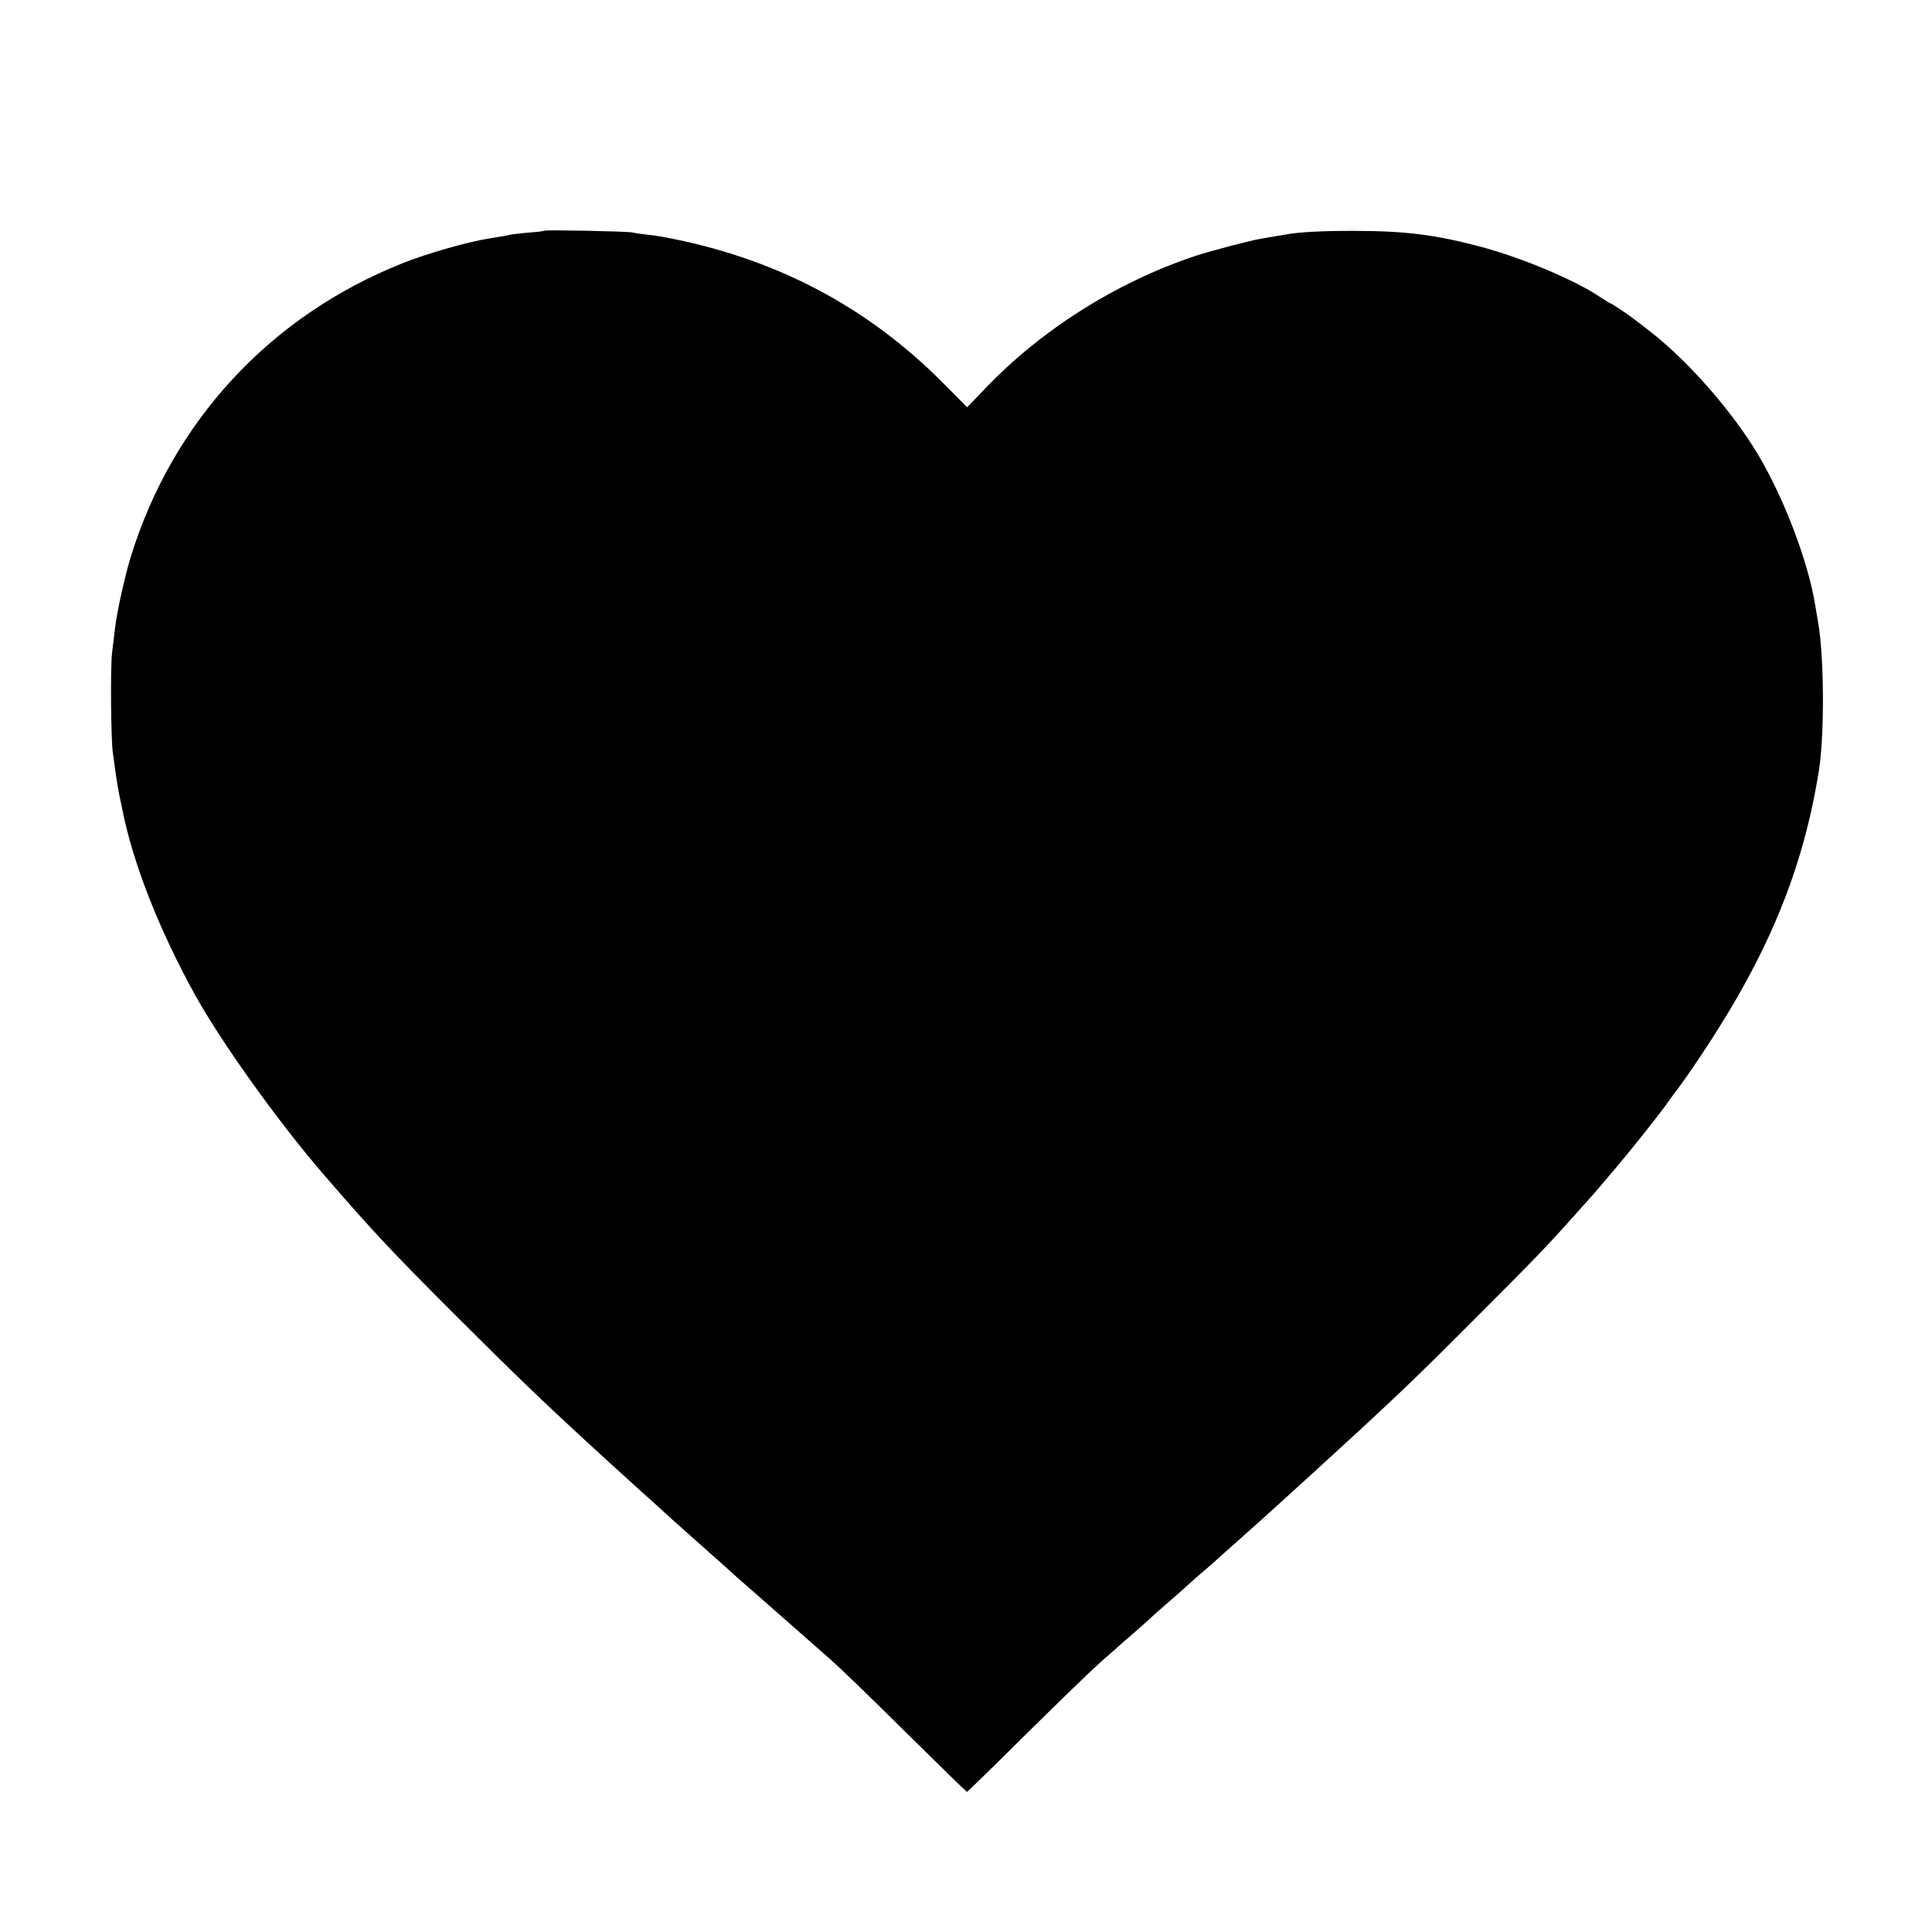
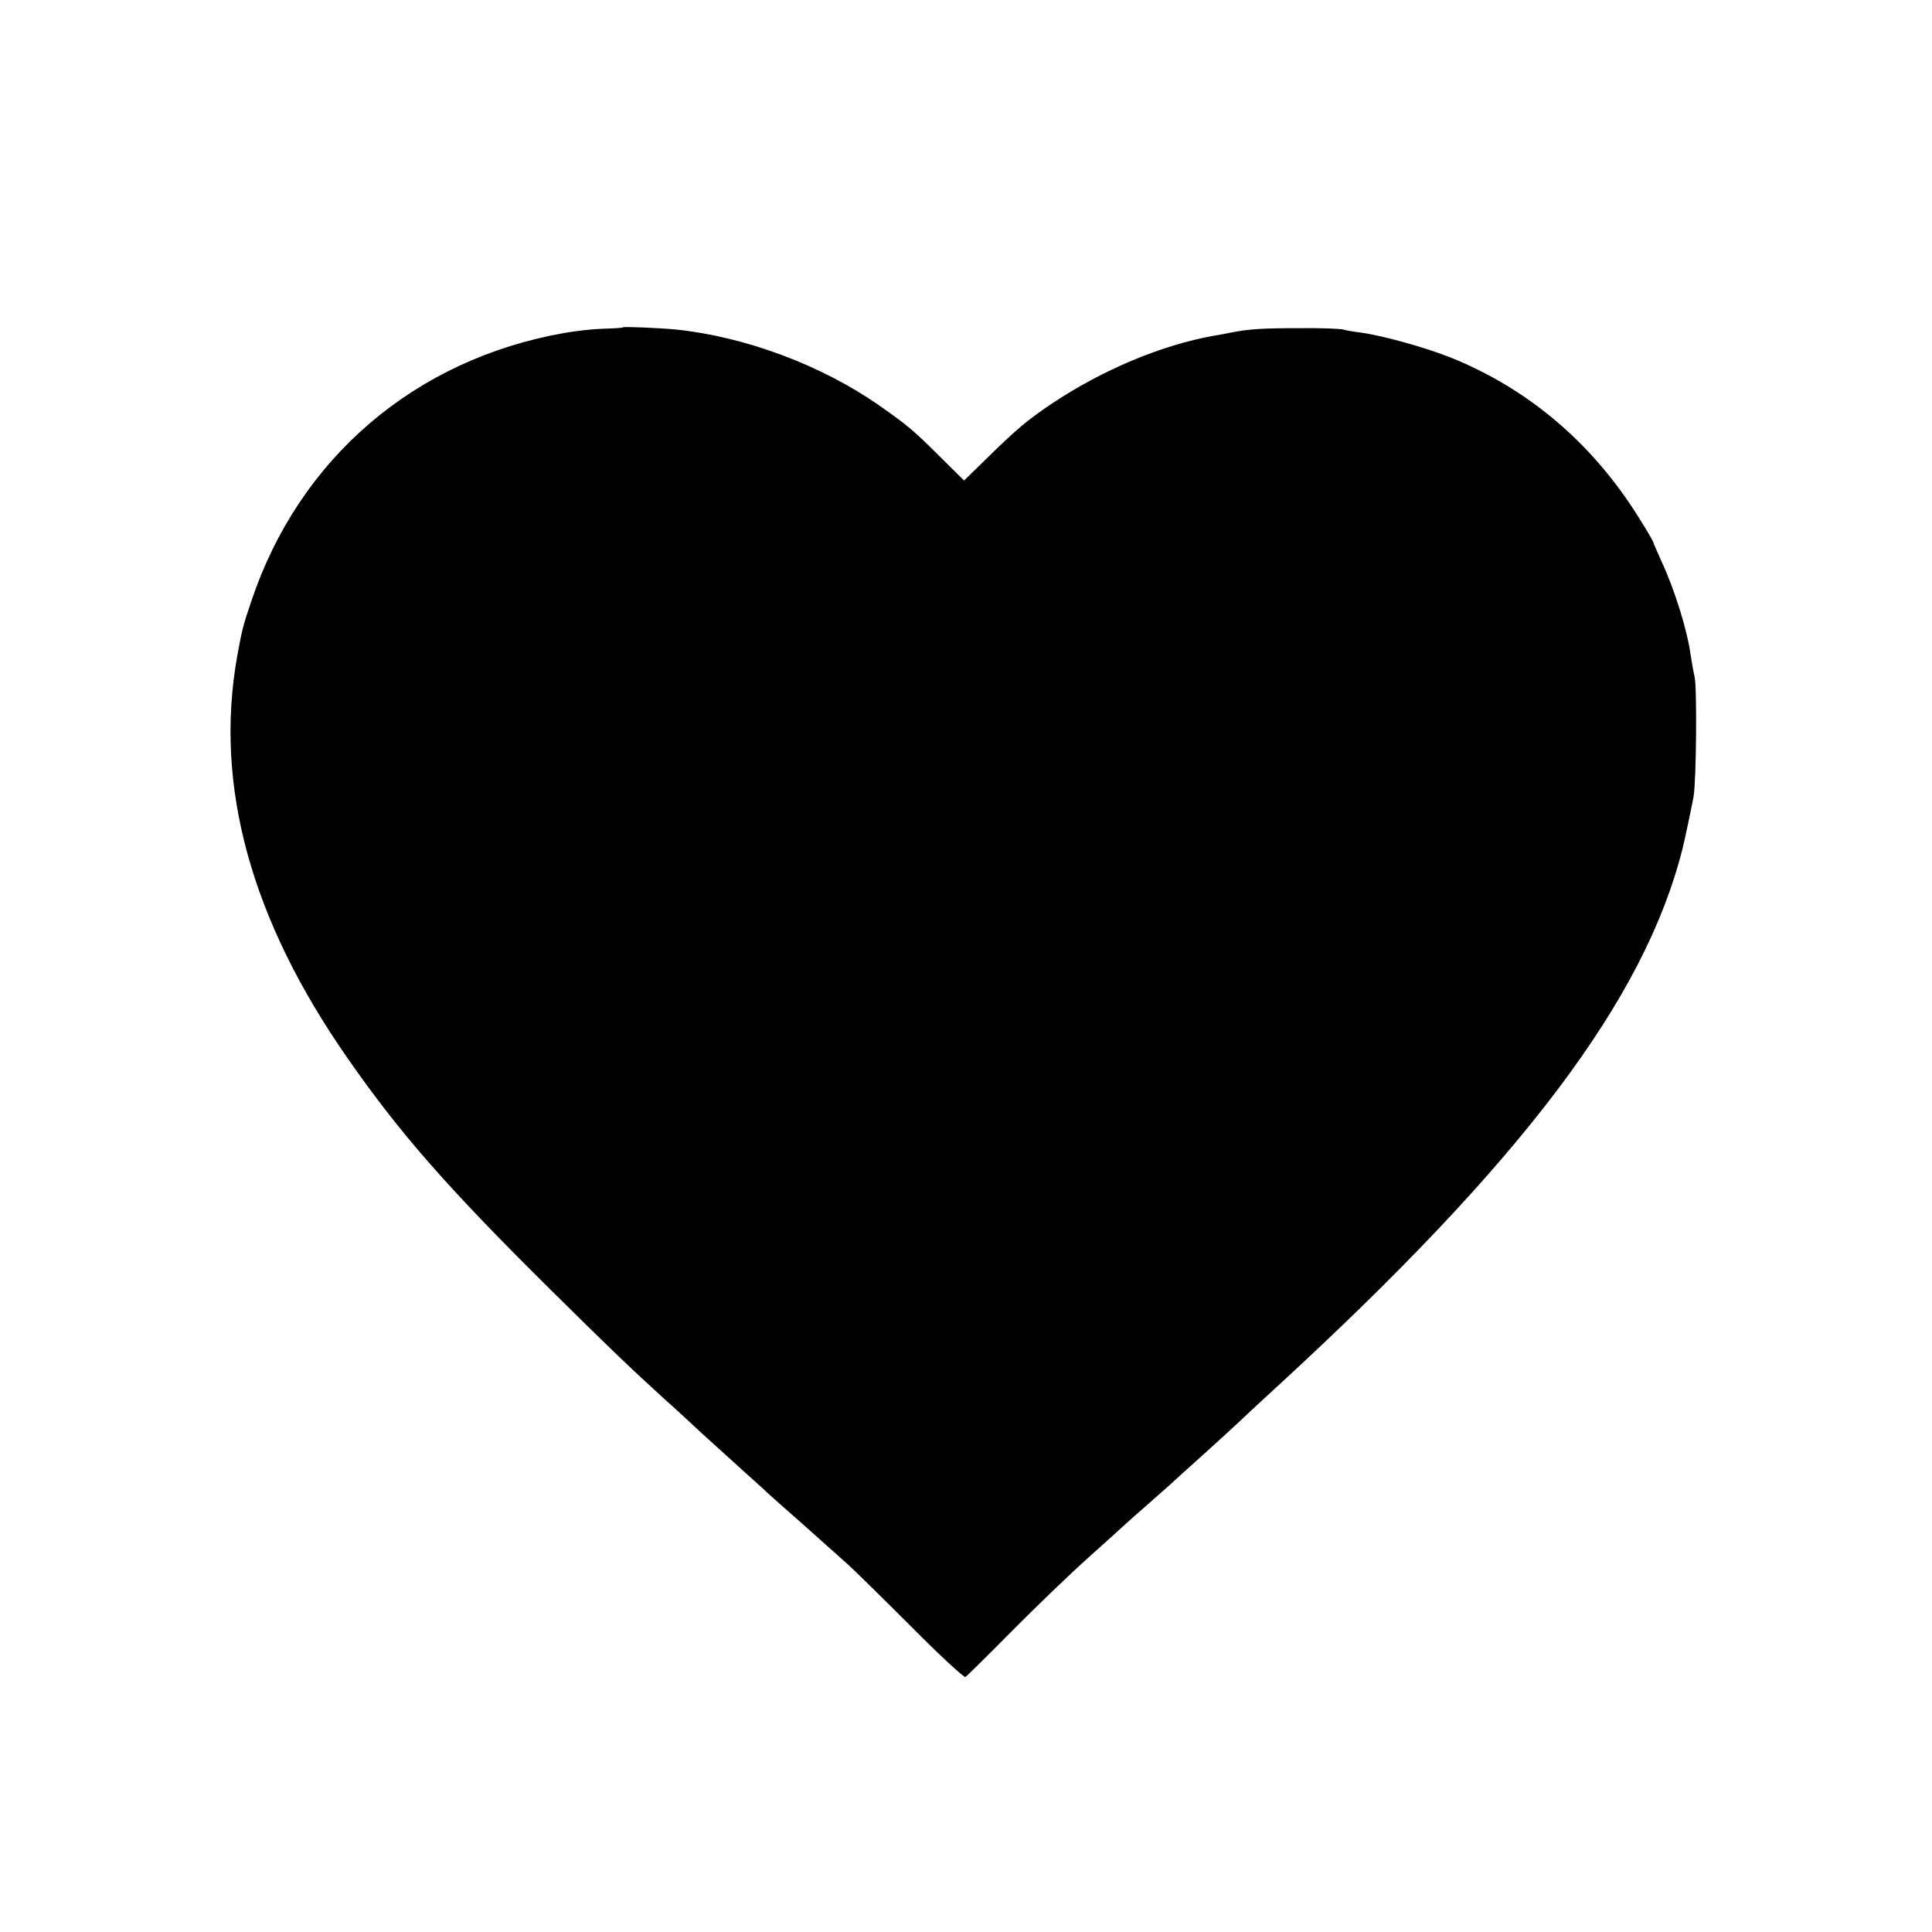
- <svg xmlns="http://www.w3.org/2000/svg" version="1.0" width="1000pt" height="1000pt" viewBox="0 0 1000 1000" preserveAspectRatio="xMidYMid meet">
-   <g transform="translate(0,1000) scale(0.1,-0.1)" fill="#000000" stroke="none">
-     <path d="M2819 8806 c-2 -2 -40 -7 -84 -10 -44 -4 -87 -9 -95 -11 -14 -4 -37 -8 -112 -20 -111 -18 -315 -76 -443 -127 -686 -272 -1193 -820 -1409 -1523 -31 -101 -73 -292 -81 -370 -4 -33 -11 -89 -15 -125 -9 -68 -6 -447 4 -515 3 -22 8 -58 11 -80 7 -57 23 -148 31 -180 1 -5 4 -21 7 -35 56 -280 190 -621 374 -955 137 -248 432 -661 669 -935 252 -292 355 -402 699 -745 277 -277 435 -429 660 -636 39 -35 93 -85 120 -110 28 -25 100 -91 160 -145 61 -54 112 -101 115 -104 3 -3 88 -80 190 -170 102 -90 187 -167 190 -170 3 -3 61 -54 130 -114 113 -99 212 -186 274 -241 13 -11 54 -47 91 -80 38 -33 210 -199 382 -370 173 -171 316 -310 318 -310 2 0 143 137 312 305 170 168 342 334 383 370 41 36 77 67 80 70 3 3 43 39 90 79 47 41 90 80 95 85 6 6 44 40 85 75 41 36 80 69 85 75 6 6 42 38 80 71 39 33 72 62 75 65 3 3 45 41 95 85 109 97 93 83 201 180 84 76 317 288 340 310 6 5 60 55 120 110 223 207 307 287 594 575 303 303 364 366 510 530 47 52 90 100 95 106 6 6 30 35 55 64 25 30 59 70 76 90 50 58 196 241 239 300 22 30 43 60 47 65 36 46 86 117 149 212 342 514 522 952 604 1467 29 187 27 589 -5 768 -5 29 -12 69 -15 88 -36 221 -157 542 -290 768 -135 230 -373 501 -575 655 -41 31 -79 61 -85 65 -25 19 -104 72 -109 72 -3 0 -25 14 -50 30 -132 90 -408 206 -626 264 -235 62 -388 81 -660 81 -160 0 -276 -6 -346 -19 -33 -6 -88 -15 -124 -21 -61 -10 -265 -64 -347 -91 -405 -136 -789 -378 -1080 -681 l-97 -101 -116 117 c-401 407 -887 661 -1465 766 -16 3 -52 8 -80 11 -27 3 -61 8 -75 11 -28 6 -446 14 -451 9z" />
+ <svg xmlns="http://www.w3.org/2000/svg" version="1.0" width="700pt" height="700pt" viewBox="0 0 700 700" preserveAspectRatio="xMidYMid meet">
+   <g transform="translate(0,700) scale(0.1,-0.1)" fill="#000000" stroke="none">
+     <path d="M2257 5814 c-1 -2 -33 -4 -71 -5 -37 -1 -100 -8 -139 -15 -544 -95 -964 -455 -1137 -974 -29 -86 -33 -100 -51 -200 -83 -468 51 -954 401 -1455 190 -273 364 -471 737 -840 204 -202 286 -281 417 -400 19 -16 78 -71 132 -121 55 -50 121 -110 149 -135 27 -24 59 -53 71 -64 11 -11 36 -33 55 -50 31 -27 144 -127 253 -225 21 -19 124 -120 227 -223 103 -104 192 -186 197 -183 5 3 81 78 168 166 87 88 213 209 279 268 66 59 127 114 135 122 9 8 47 42 85 75 37 33 73 65 79 70 6 6 58 53 116 105 58 52 114 104 126 115 11 11 69 65 129 120 900 825 1344 1414 1481 1960 7 26 35 160 40 188 10 54 13 394 4 434 -5 21 -11 58 -15 83 -12 88 -58 235 -105 336 -16 36 -30 67 -30 70 0 2 -22 41 -50 85 -168 271 -401 470 -685 584 -91 36 -244 79 -325 90 -25 3 -53 8 -63 11 -10 3 -82 6 -160 5 -132 0 -183 -3 -247 -16 -14 -3 -41 -8 -60 -11 -191 -34 -404 -123 -590 -247 -89 -60 -128 -93 -236 -199 l-81 -79 -84 83 c-101 101 -121 117 -225 190 -208 145 -484 248 -734 274 -62 6 -189 11 -193 8z" />
  </g>
</svg>
